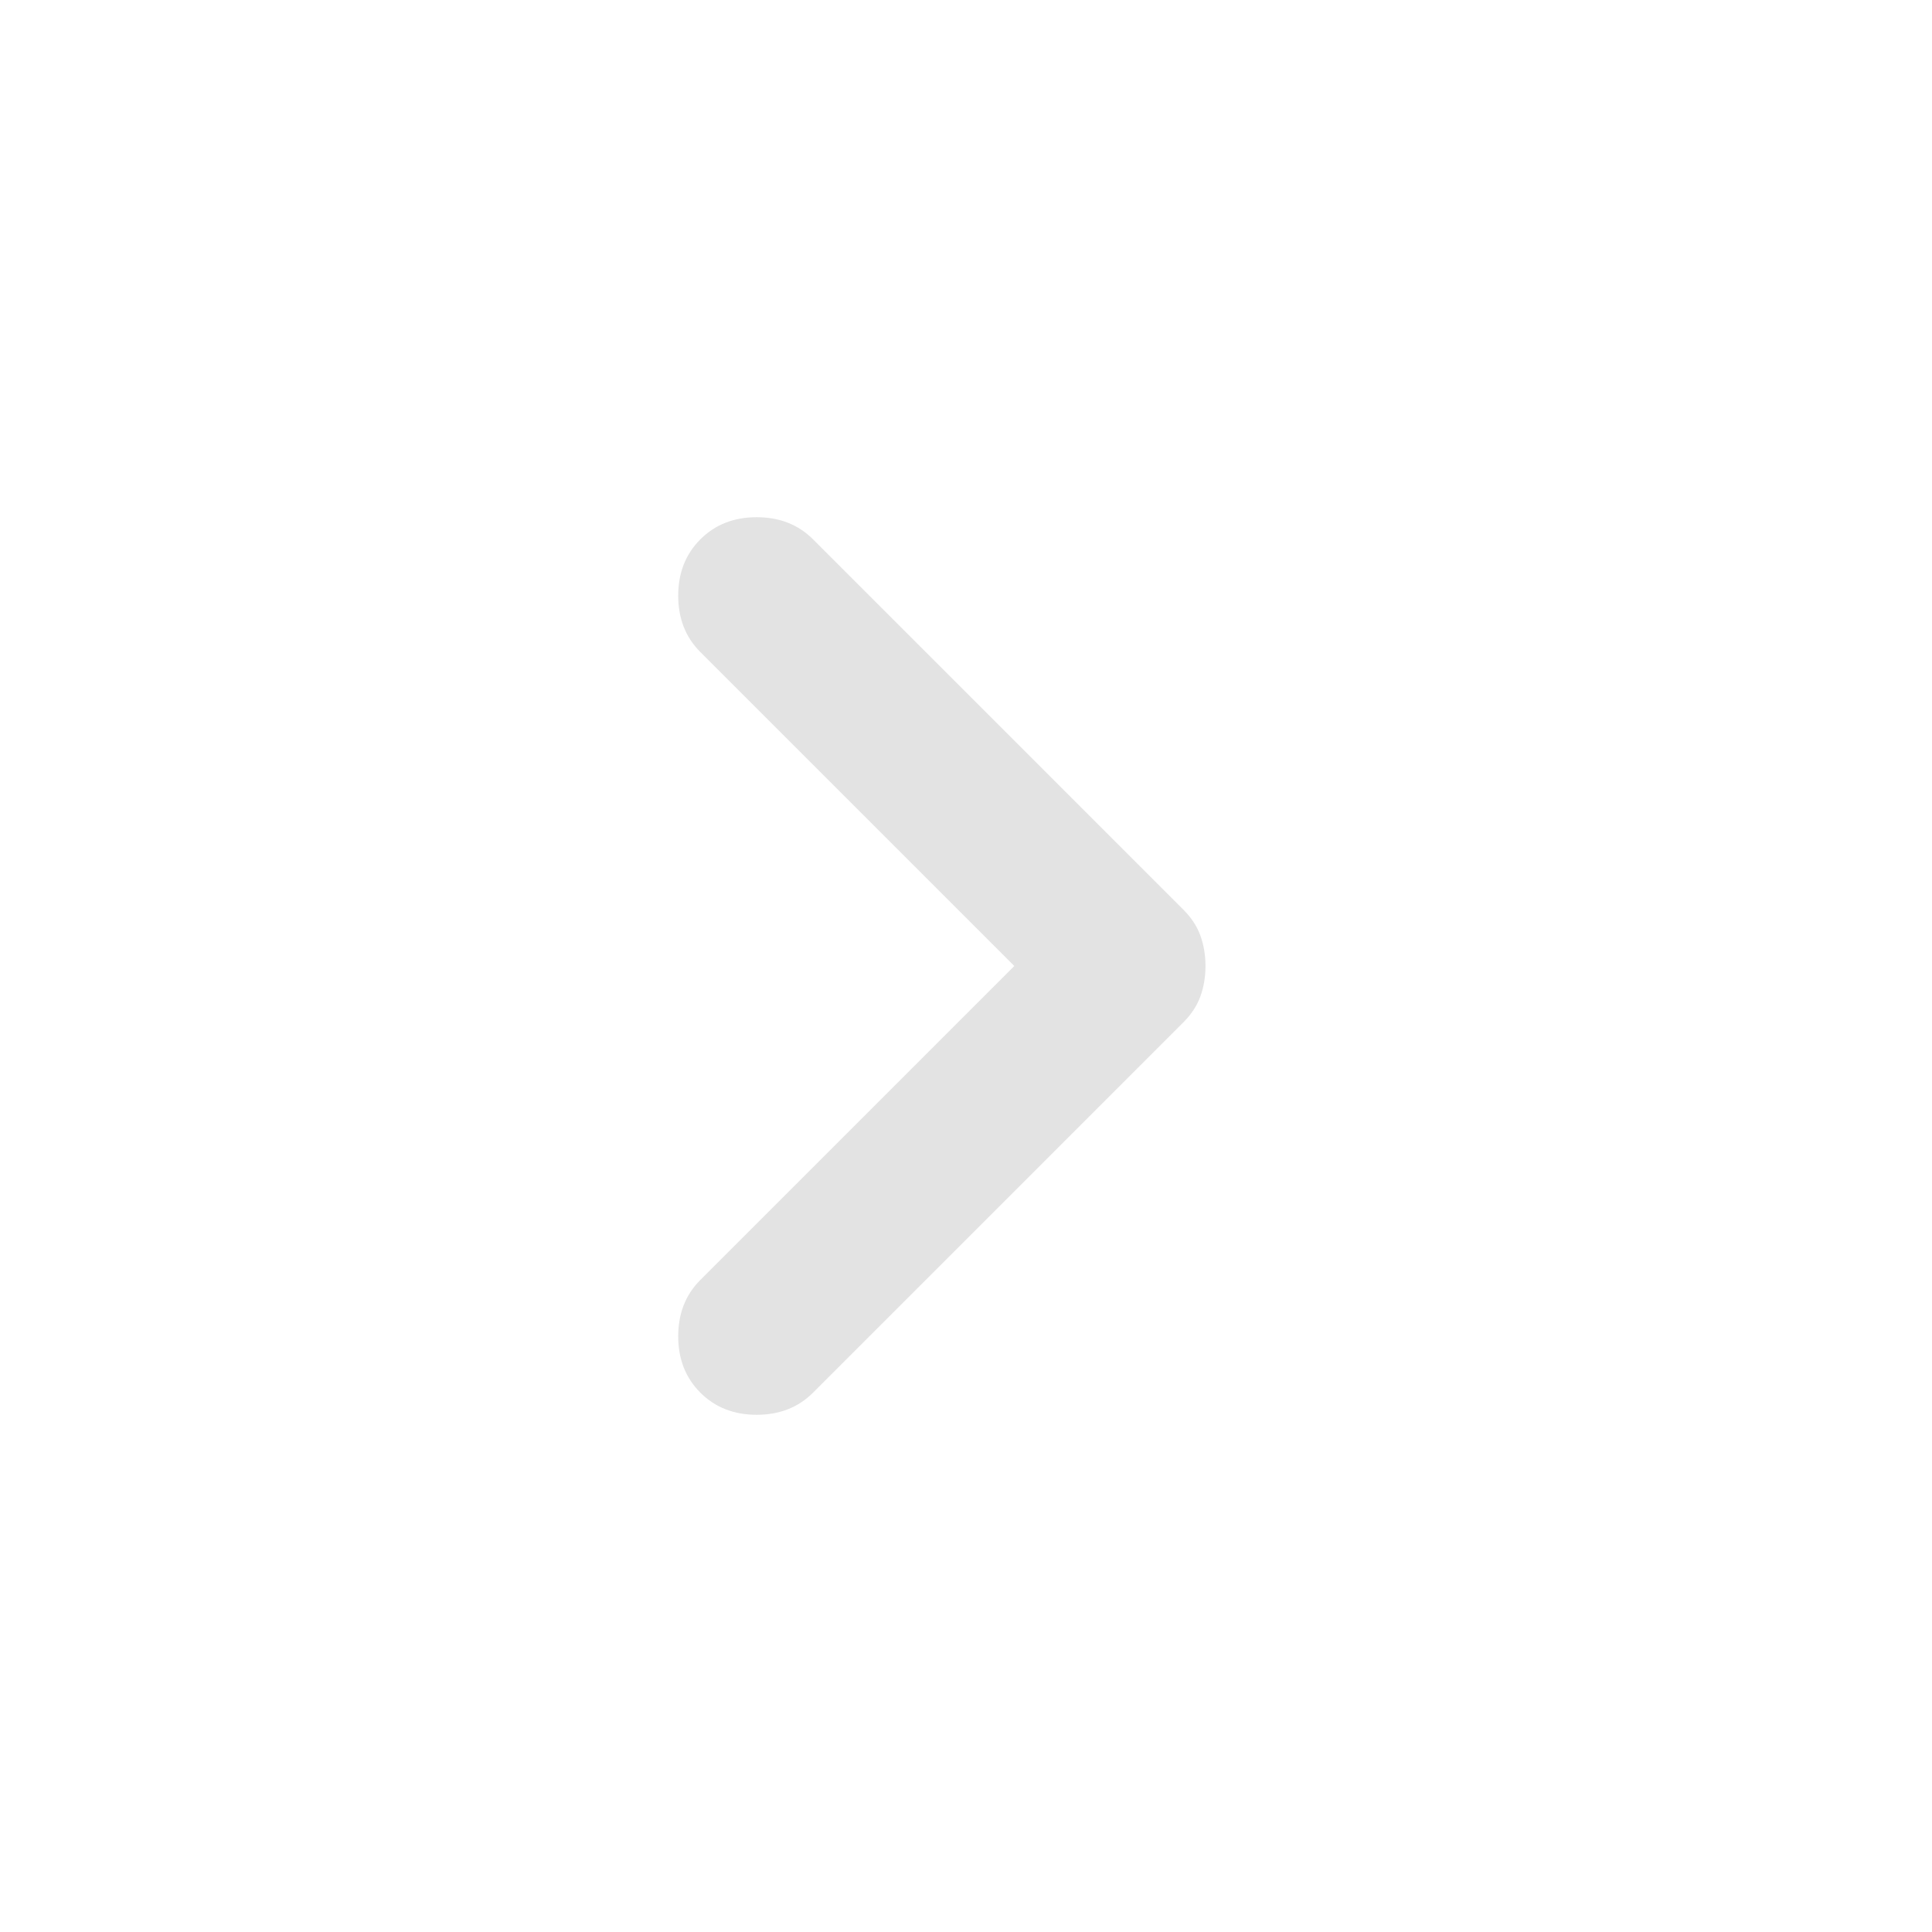
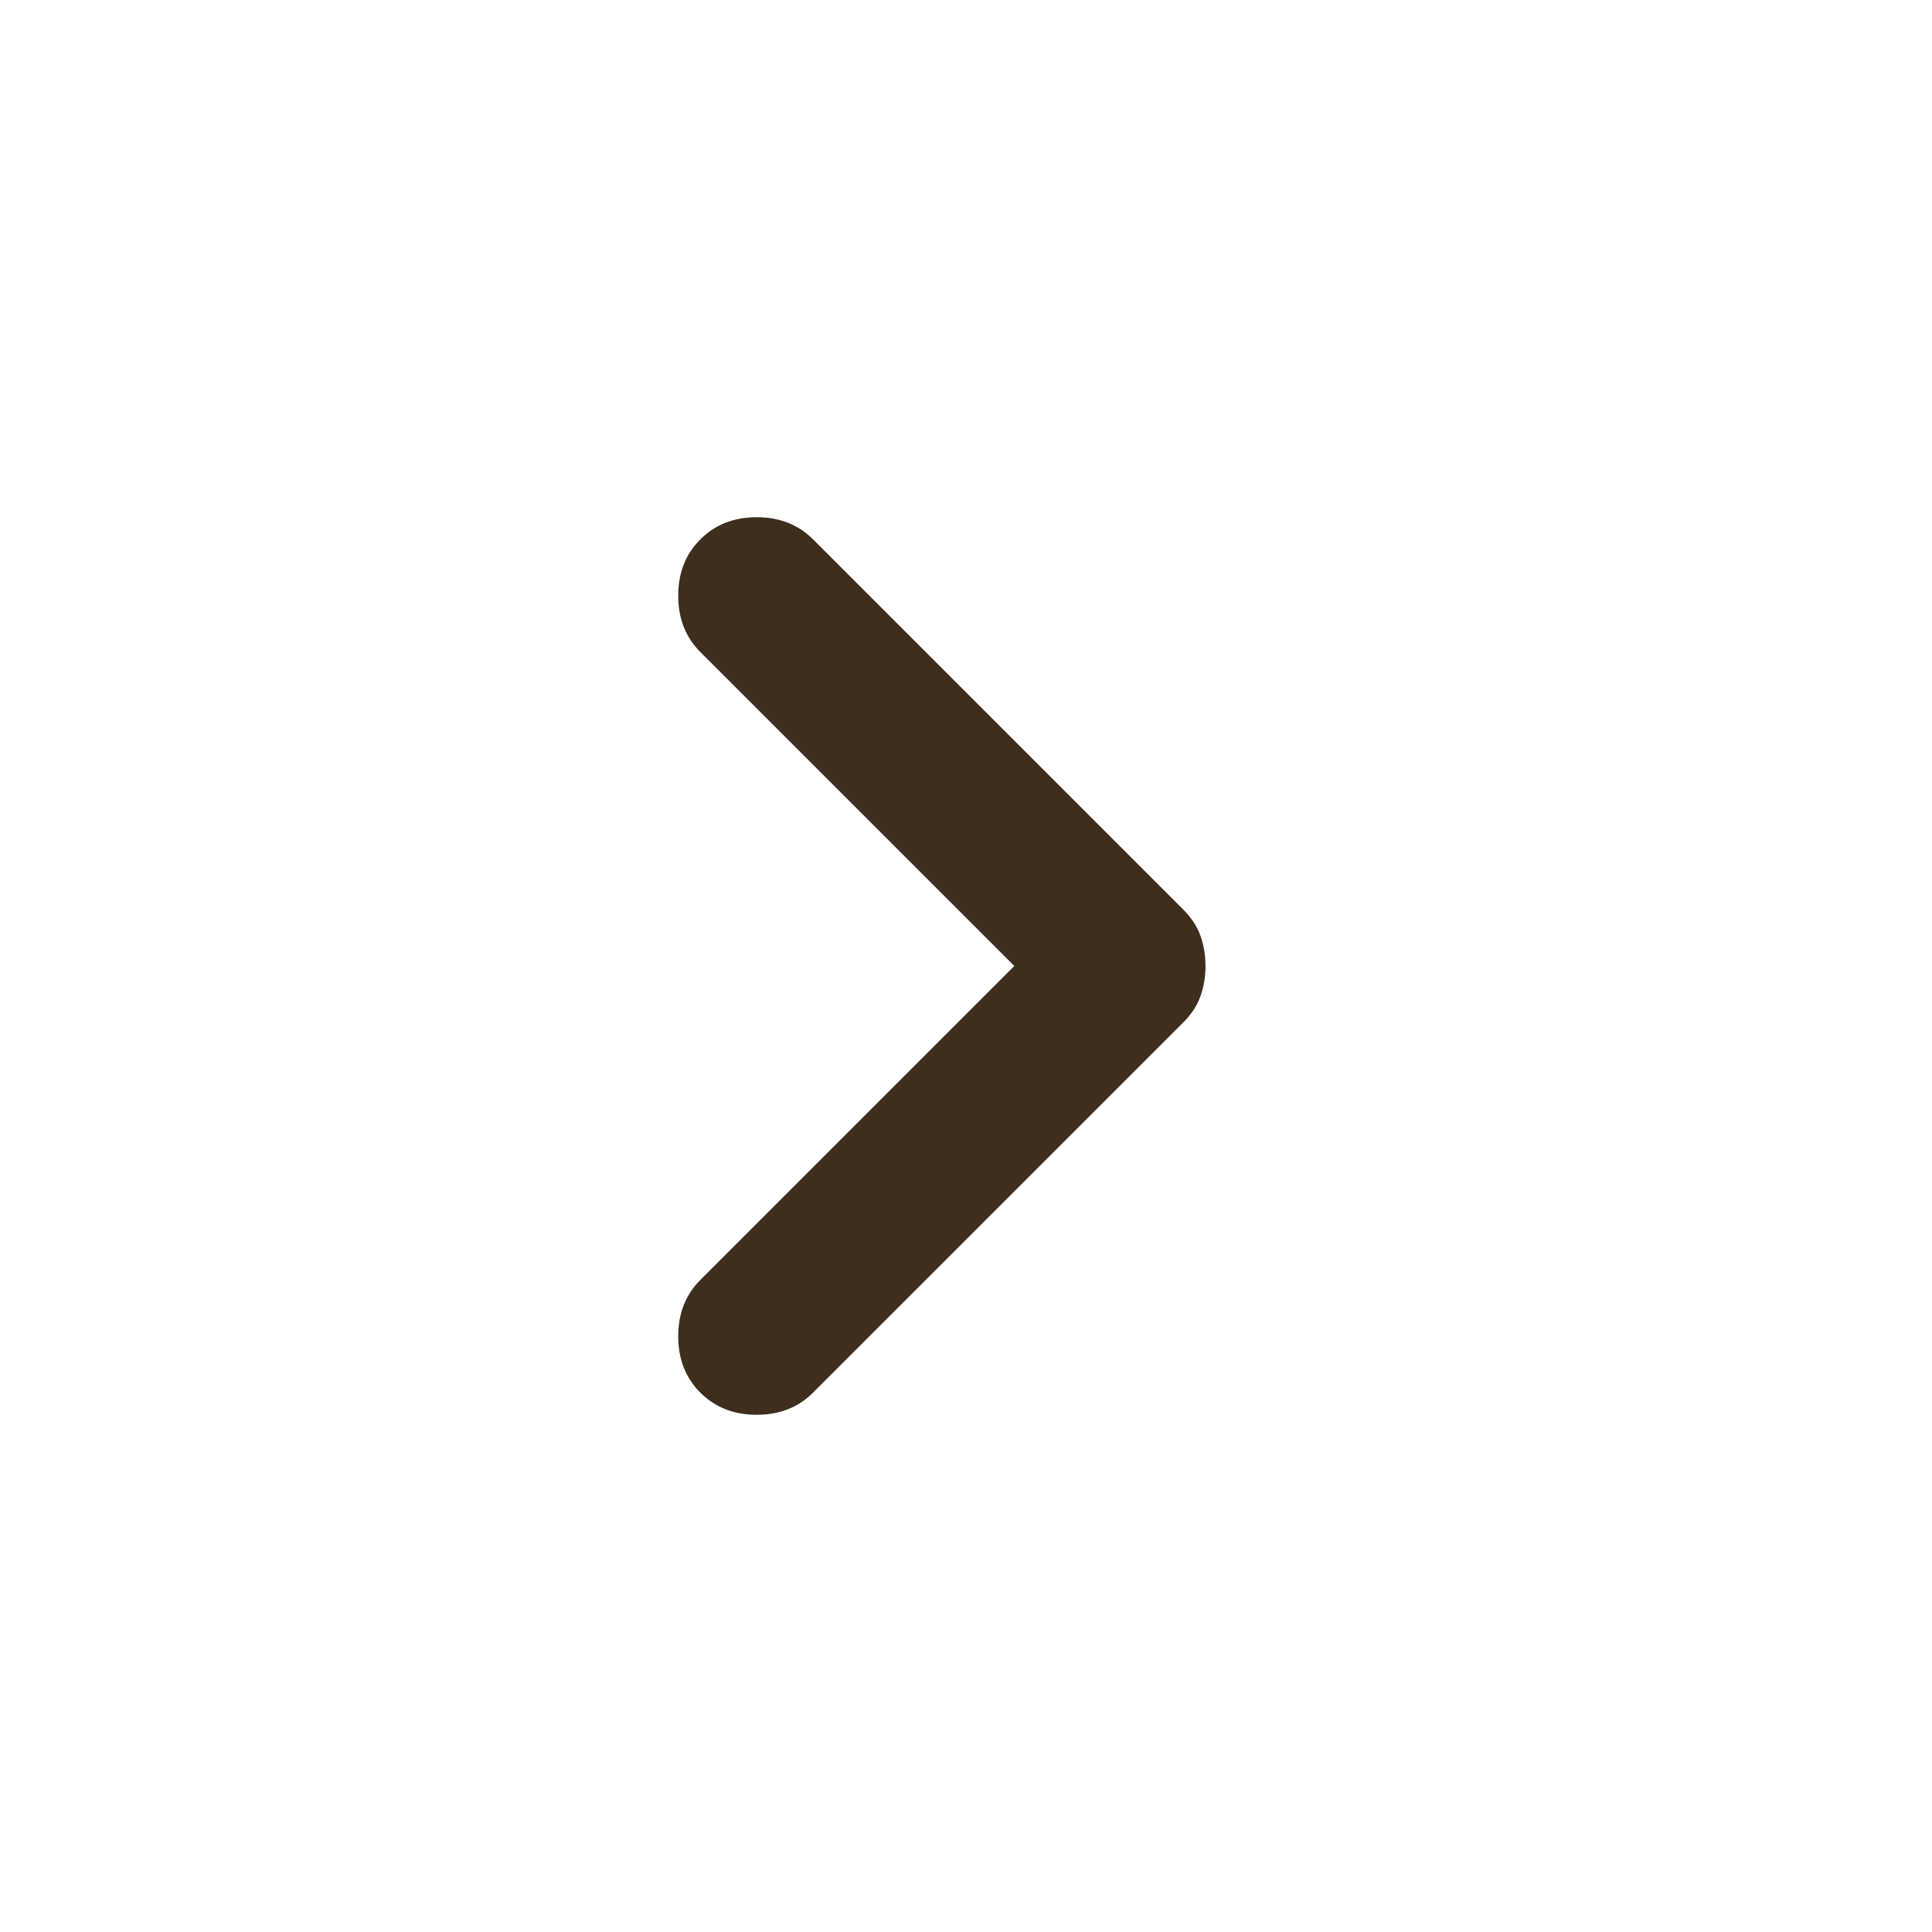
- <svg xmlns="http://www.w3.org/2000/svg" height="24px" viewBox="0 -960 960 960" width="24px" fill="#e3e3e3">
+ <svg xmlns="http://www.w3.org/2000/svg" height="24px" viewBox="0 -960 960 960" width="24px" fill="#3d2e1e">
  <path d="M504-480 348-636q-11-11-11-28t11-28q11-11 28-11t28 11l184 184q6 6 8.5 13t2.5 15q0 8-2.5 15t-8.5 13L404-268q-11 11-28 11t-28-11q-11-11-11-28t11-28l156-156Z" />
</svg>
